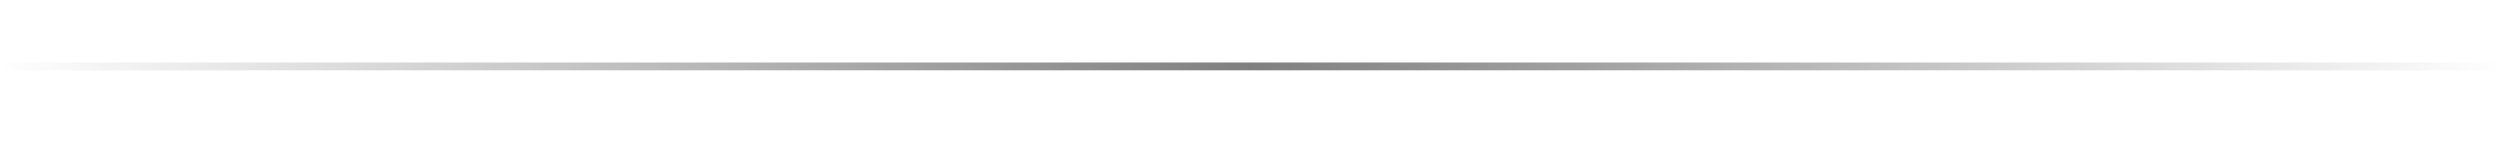
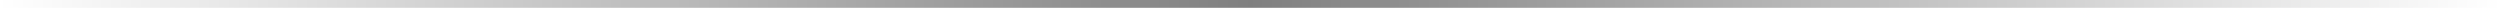
- <svg xmlns="http://www.w3.org/2000/svg" xmlns:xlink="http://www.w3.org/1999/xlink" width="320" height="18" viewBox="0 0 320 18" id="svg7537" version="1.1">
+ <svg xmlns="http://www.w3.org/2000/svg" xmlns:xlink="http://www.w3.org/1999/xlink" width="90.311mm" height="0.564mm" viewBox="0 0 320 2" id="svg7537" version="1.1">
  <defs id="defs7539">
    <linearGradient xlink:href="#linearGradient4997" id="linearGradient5003" x1="1025" y1="102.5" x2="1345" y2="102.5" gradientUnits="userSpaceOnUse" />
    <linearGradient id="linearGradient4997">
      <stop style="stop-color:#ffffff;stop-opacity:0" offset="0" id="stop4999" />
      <stop id="stop5005" offset="0.5" style="stop-color:#ffffff;stop-opacity:1" />
      <stop style="stop-color:#ffffff;stop-opacity:0;" offset="1" id="stop5001" />
    </linearGradient>
    <linearGradient xlink:href="#linearGradient4987" id="linearGradient4993" x1="1025" y1="101.5" x2="1345" y2="101.5" gradientUnits="userSpaceOnUse" />
    <linearGradient id="linearGradient4987">
      <stop style="stop-color:#000000;stop-opacity:0" offset="0" id="stop4989" />
      <stop id="stop4995" offset="0.5" style="stop-color:#000000;stop-opacity:1" />
      <stop style="stop-color:#000000;stop-opacity:0;" offset="1" id="stop4991" />
    </linearGradient>
  </defs>
-   <g id="layer1" transform="translate(340,-427.3622)">
-     <g transform="translate(-1365,334.3622)" id="g7512">
+   <g id="layer1" transform="translate(340,-443.3622)">
+     <g transform="translate(-1365,342.3622)" id="g7512">
      <rect y="102" x="1025" height="1" width="320" id="rect4147-3-8-8-0" style="opacity:0.15;fill:url(#linearGradient5003);fill-opacity:1;stroke:none;stroke-width:1;stroke-linecap:butt;stroke-linejoin:round;stroke-miterlimit:4;stroke-dasharray:none;stroke-dashoffset:0;stroke-opacity:1" />
      <rect y="101" x="1025" height="1" width="320" id="rect4149-3-2-3-2" style="opacity:0.5;fill:url(#linearGradient4993);fill-opacity:1;stroke:none;stroke-width:1;stroke-linecap:butt;stroke-linejoin:round;stroke-miterlimit:4;stroke-dasharray:none;stroke-dashoffset:0;stroke-opacity:1" />
    </g>
  </g>
</svg>
